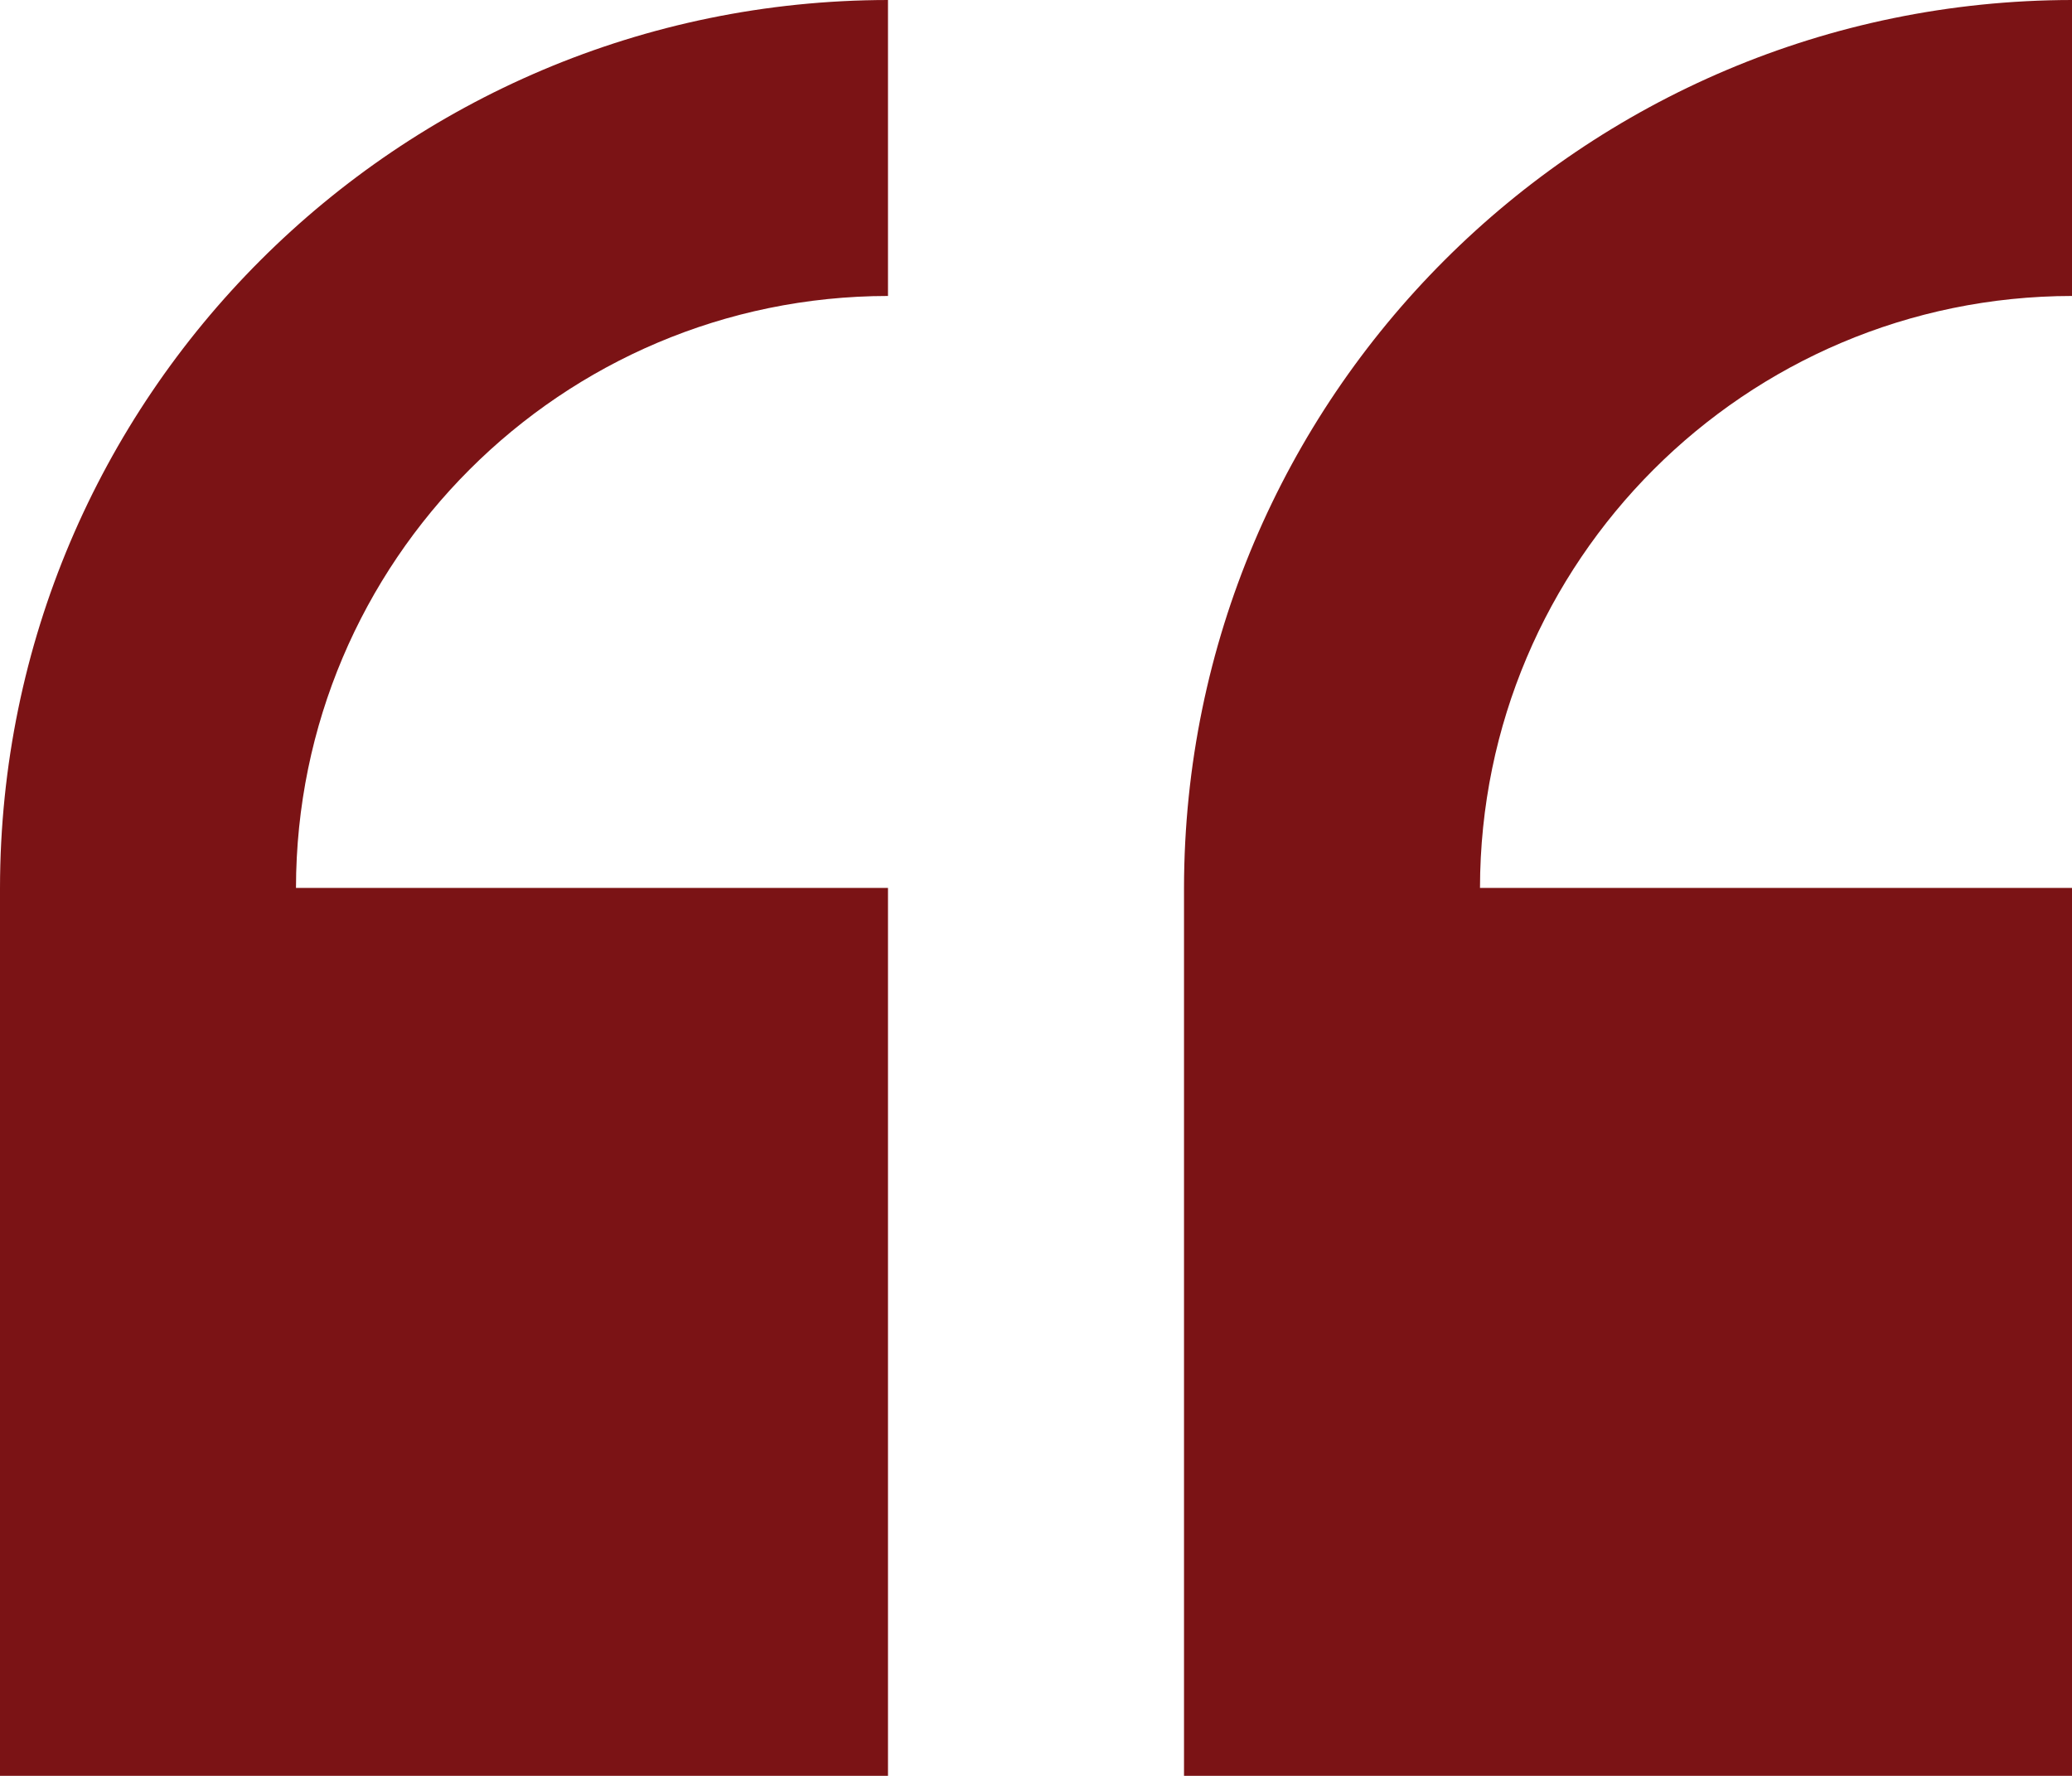
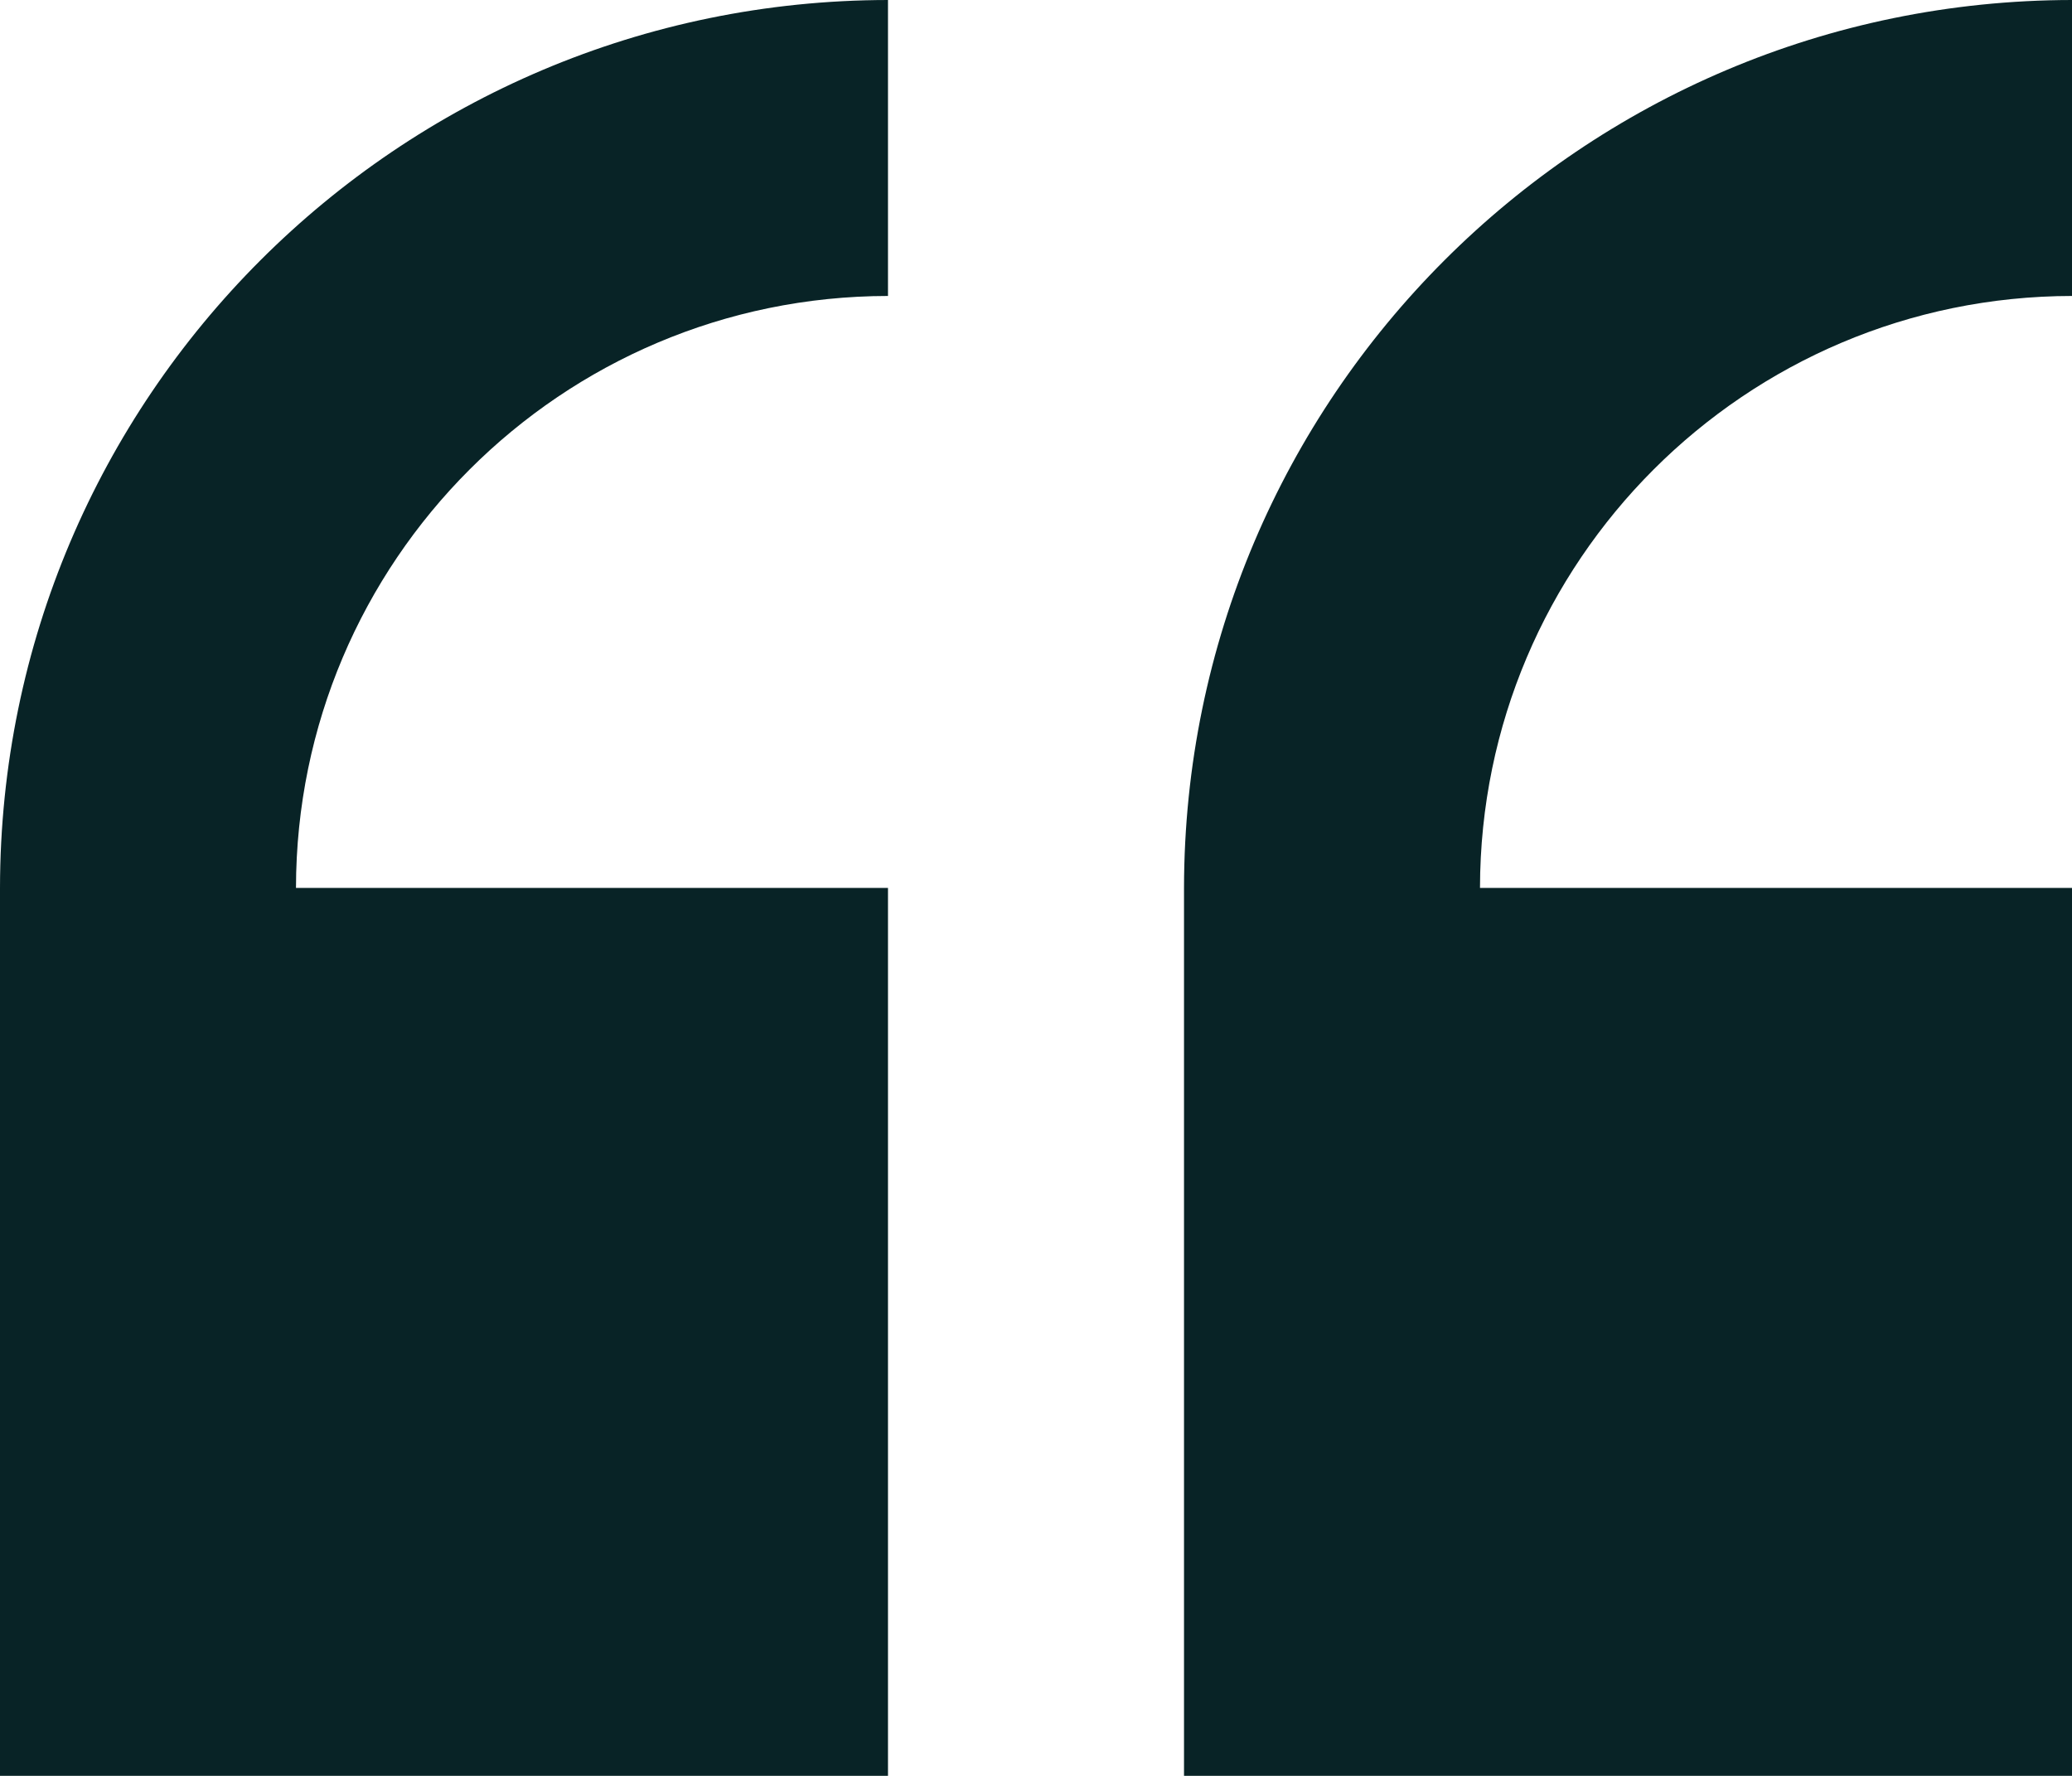
<svg xmlns="http://www.w3.org/2000/svg" width="46" height="39.428" viewBox="0 0 46 39.428">
  <g id="sign_15472400" transform="translate(47 41.428) rotate(180)">
-     <path id="Path_1" data-name="Path 1" d="M0,0V19.714H13.143A13.158,13.158,0,0,1,0,32.857v6.571A19.736,19.736,0,0,0,19.714,19.714V0Z" transform="translate(27.286 2)" fill="#7b1315" />
-     <path id="Path_2" data-name="Path 2" d="M0,19.714H13.143A13.158,13.158,0,0,1,0,32.857v6.571A19.736,19.736,0,0,0,19.714,19.714V0H0Z" transform="translate(1 2)" fill="#7b1315" />
+     <path id="Path_1" data-name="Path 1" d="M0,0V19.714H13.143A13.158,13.158,0,0,1,0,32.857v6.571A19.736,19.736,0,0,0,19.714,19.714V0Z" transform="translate(27.286 2)" fill="#082326" />
+     <path id="Path_2" data-name="Path 2" d="M0,19.714H13.143A13.158,13.158,0,0,1,0,32.857v6.571A19.736,19.736,0,0,0,19.714,19.714V0H0Z" transform="translate(1 2)" fill="#082326" />
  </g>
</svg>
